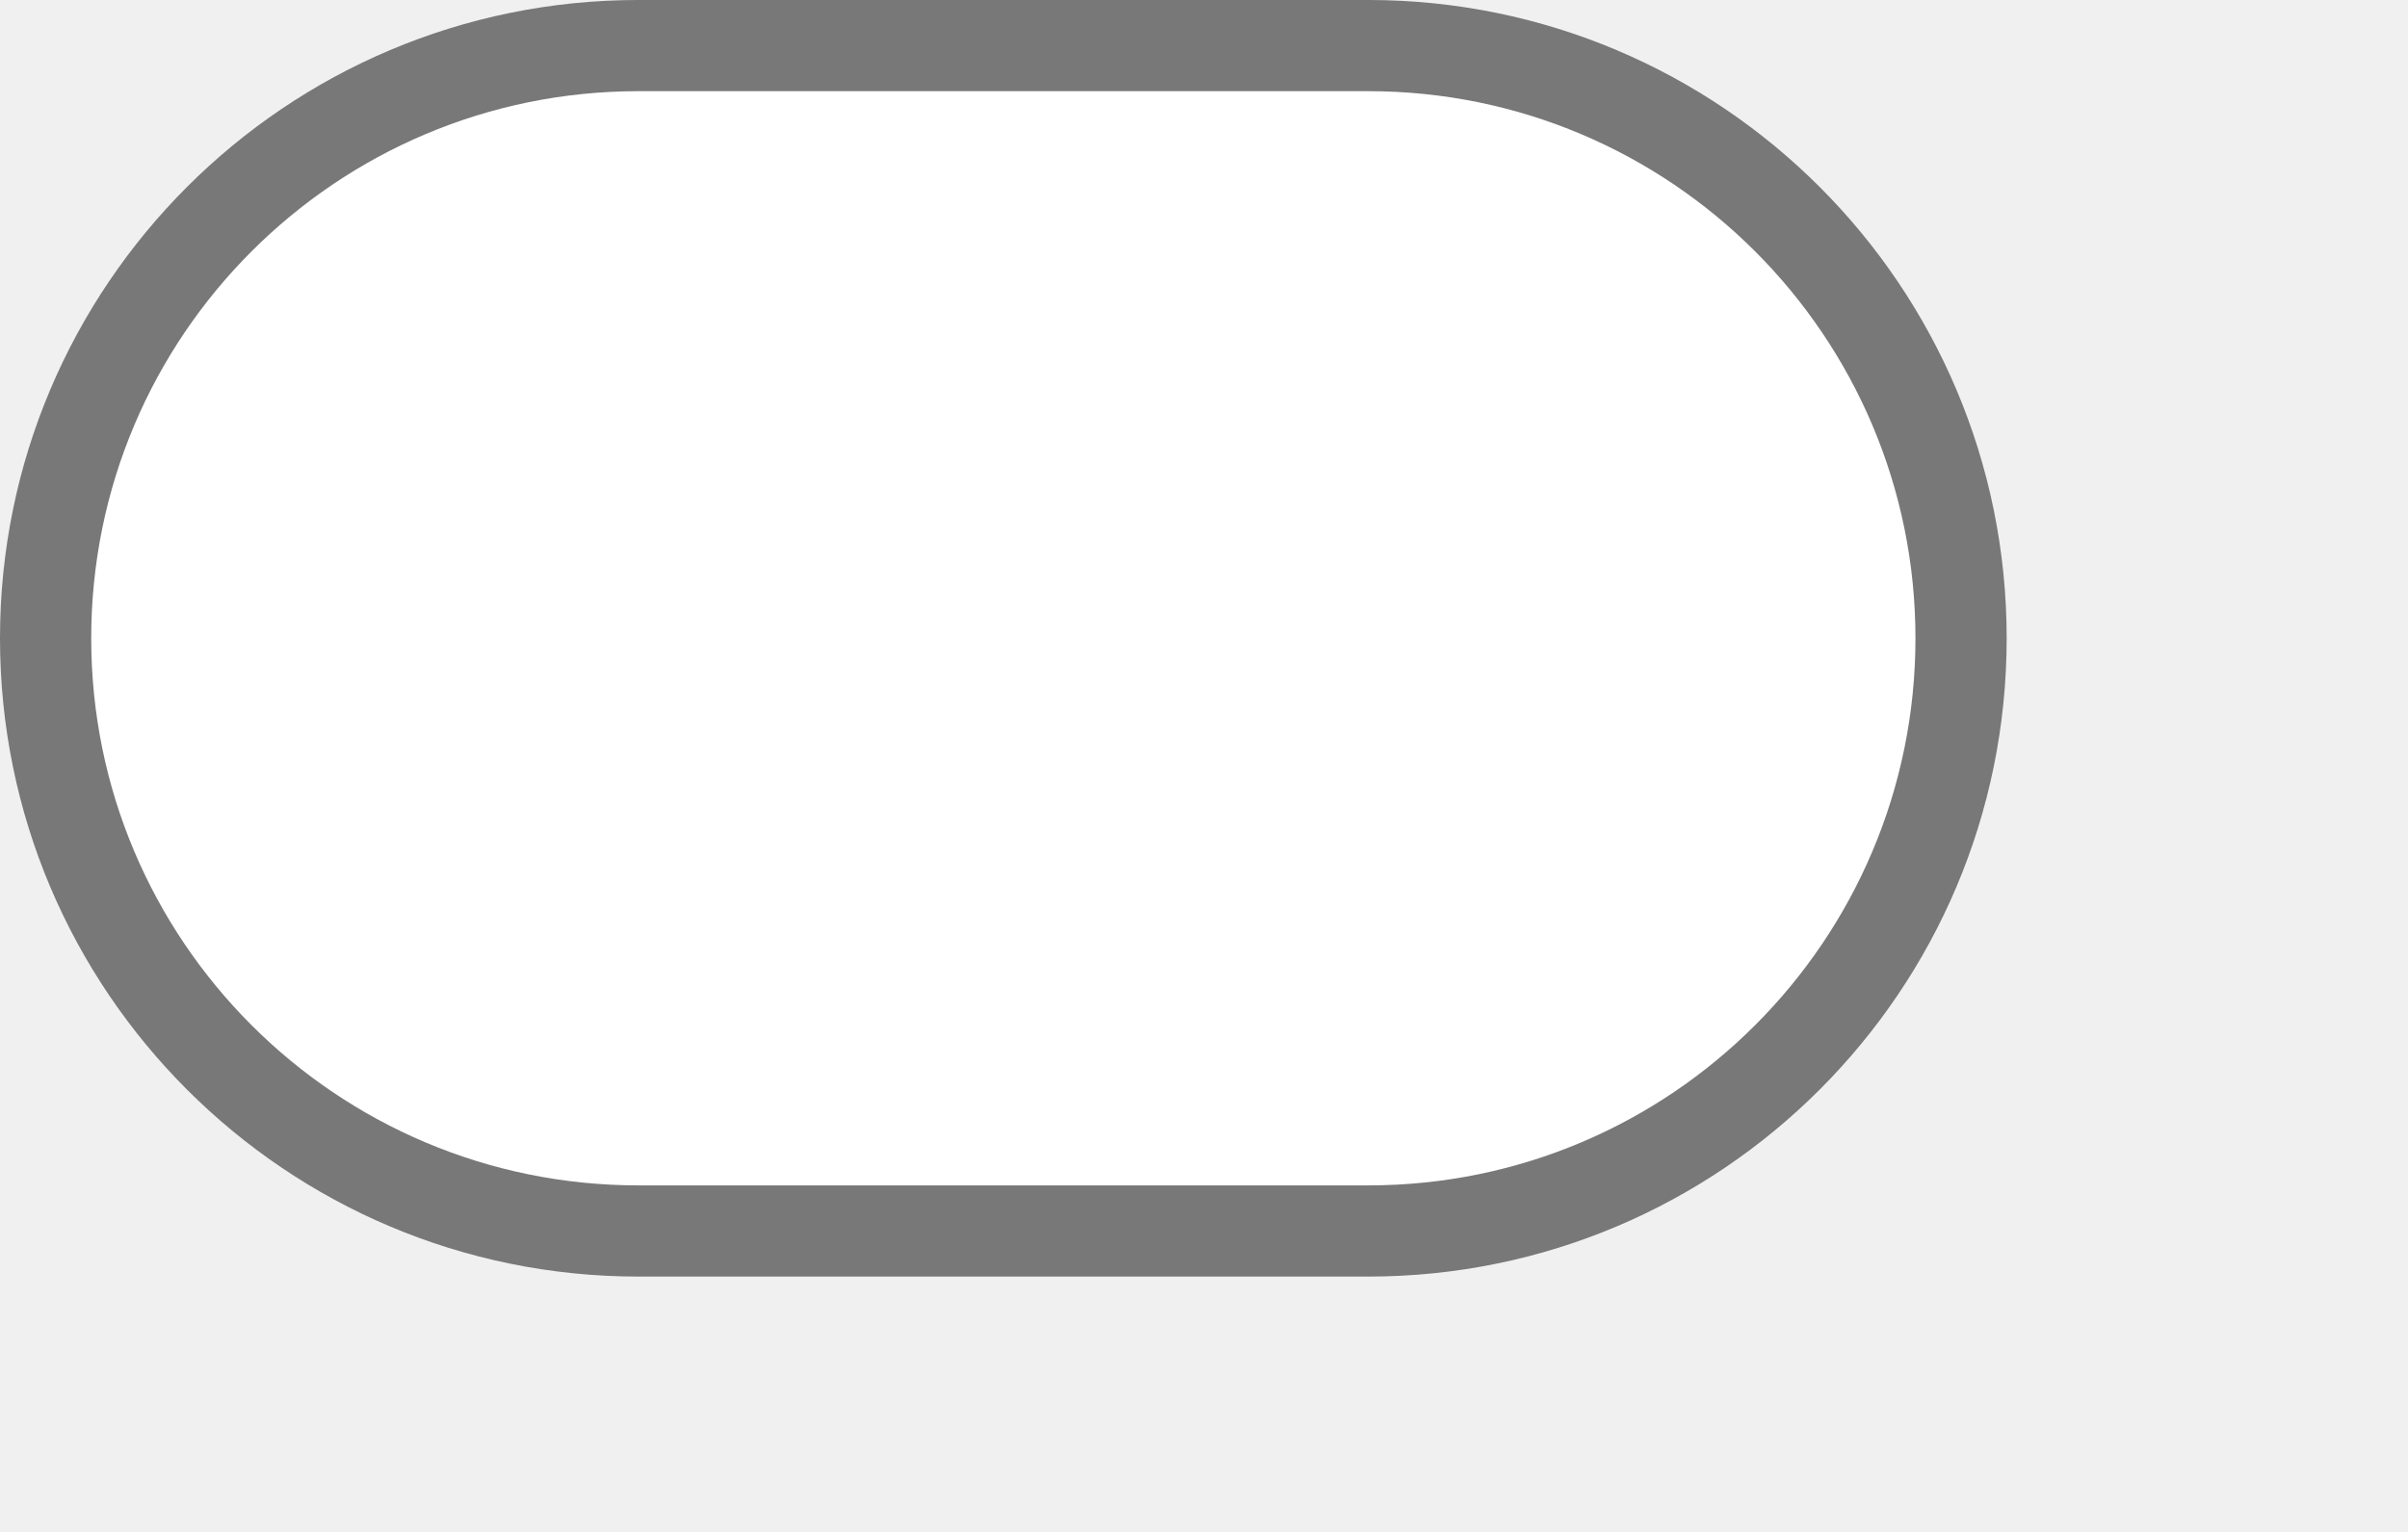
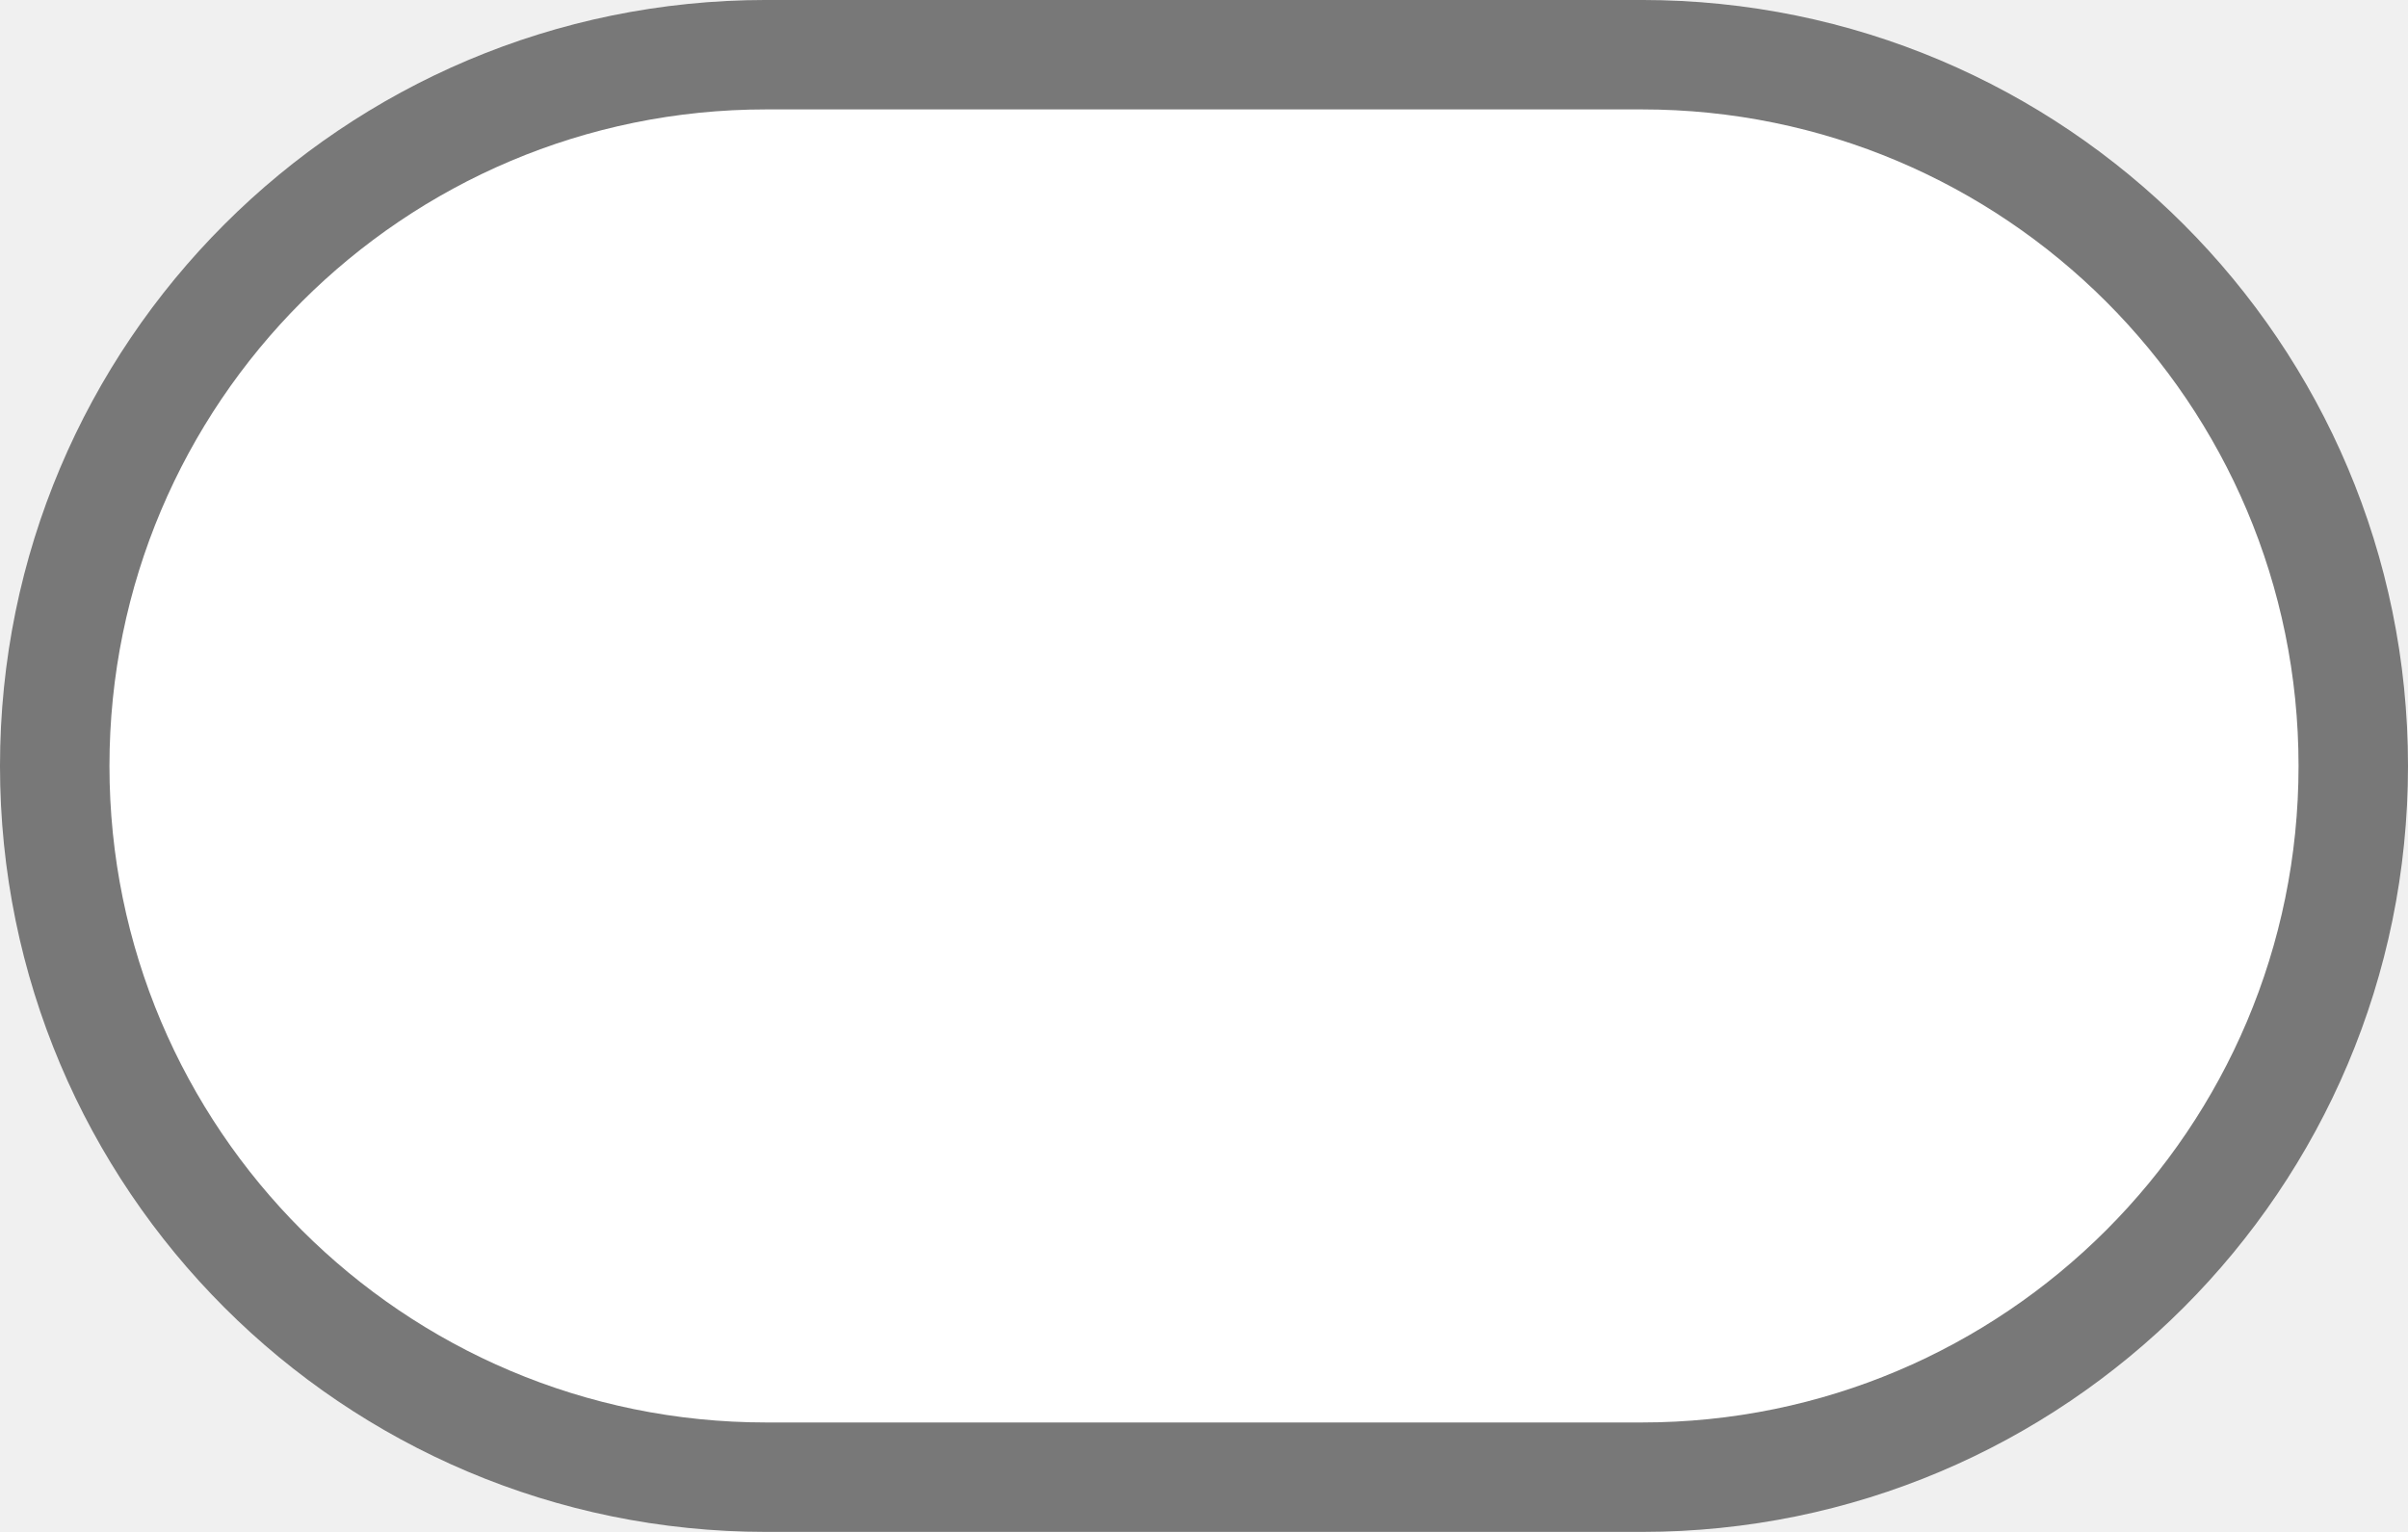
- <svg xmlns="http://www.w3.org/2000/svg" width="26.4" height="16.8" id="svg5037" version="1.1">
+ <svg xmlns="http://www.w3.org/2000/svg" width="22" height="14" id="svg5037" version="1.1">
  <defs id="defs5039" />
  <g id="layer1" transform="translate(-54.99999,-923.3622)">
    <g transform="translate(-180,480)" id="generic-md-2">
      <rect y="443.362" x="235" height="14" width="22" id="rect3449" style="opacity:0.5;color:#000000;fill:#000000;fill-opacity:1;fill-rule:evenodd;stroke:none;stroke-width:1;marker:none;visibility:visible;display:inline;overflow:visible;enable-background:accumulate" rx="7" ry="7" />
      <rect style="color:#000000;fill:#ffffff;fill-opacity:1;fill-rule:evenodd;stroke:none;stroke-width:1;marker:none;visibility:visible;display:inline;overflow:visible;enable-background:accumulate" id="rect3451" width="20" height="12" x="236" y="444.362" rx="6" ry="6" />
    </g>
  </g>
</svg>
